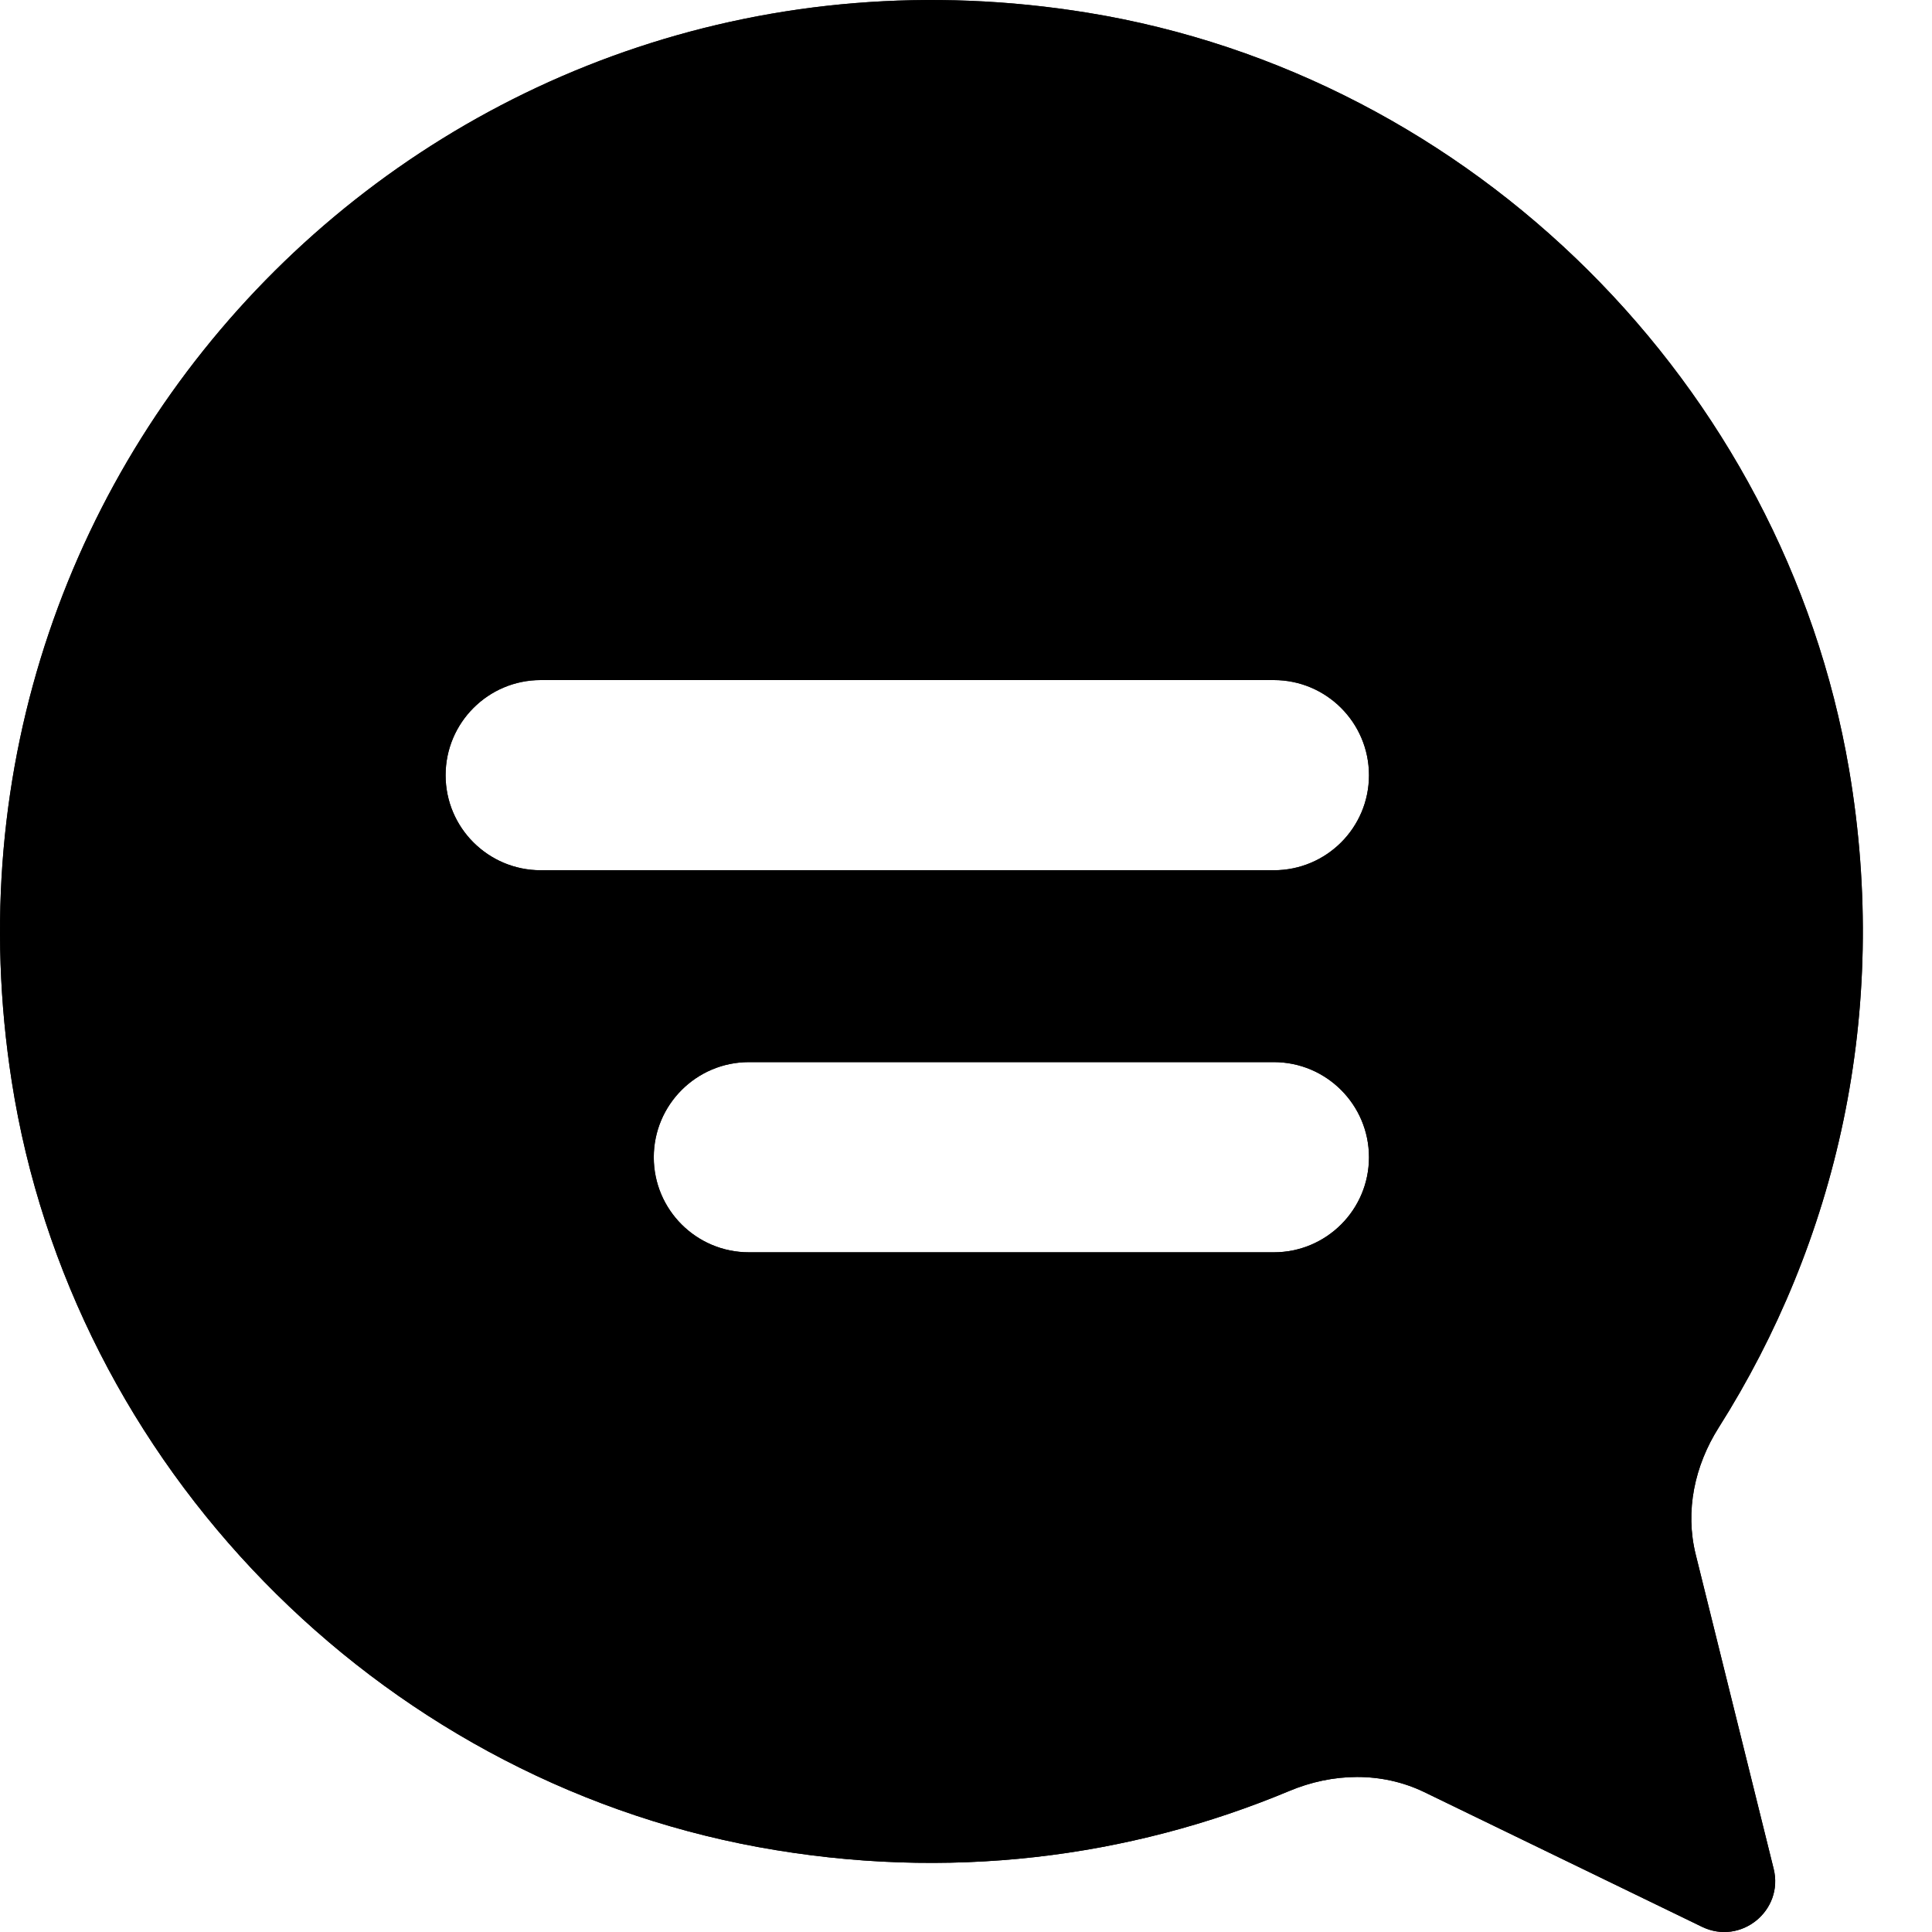
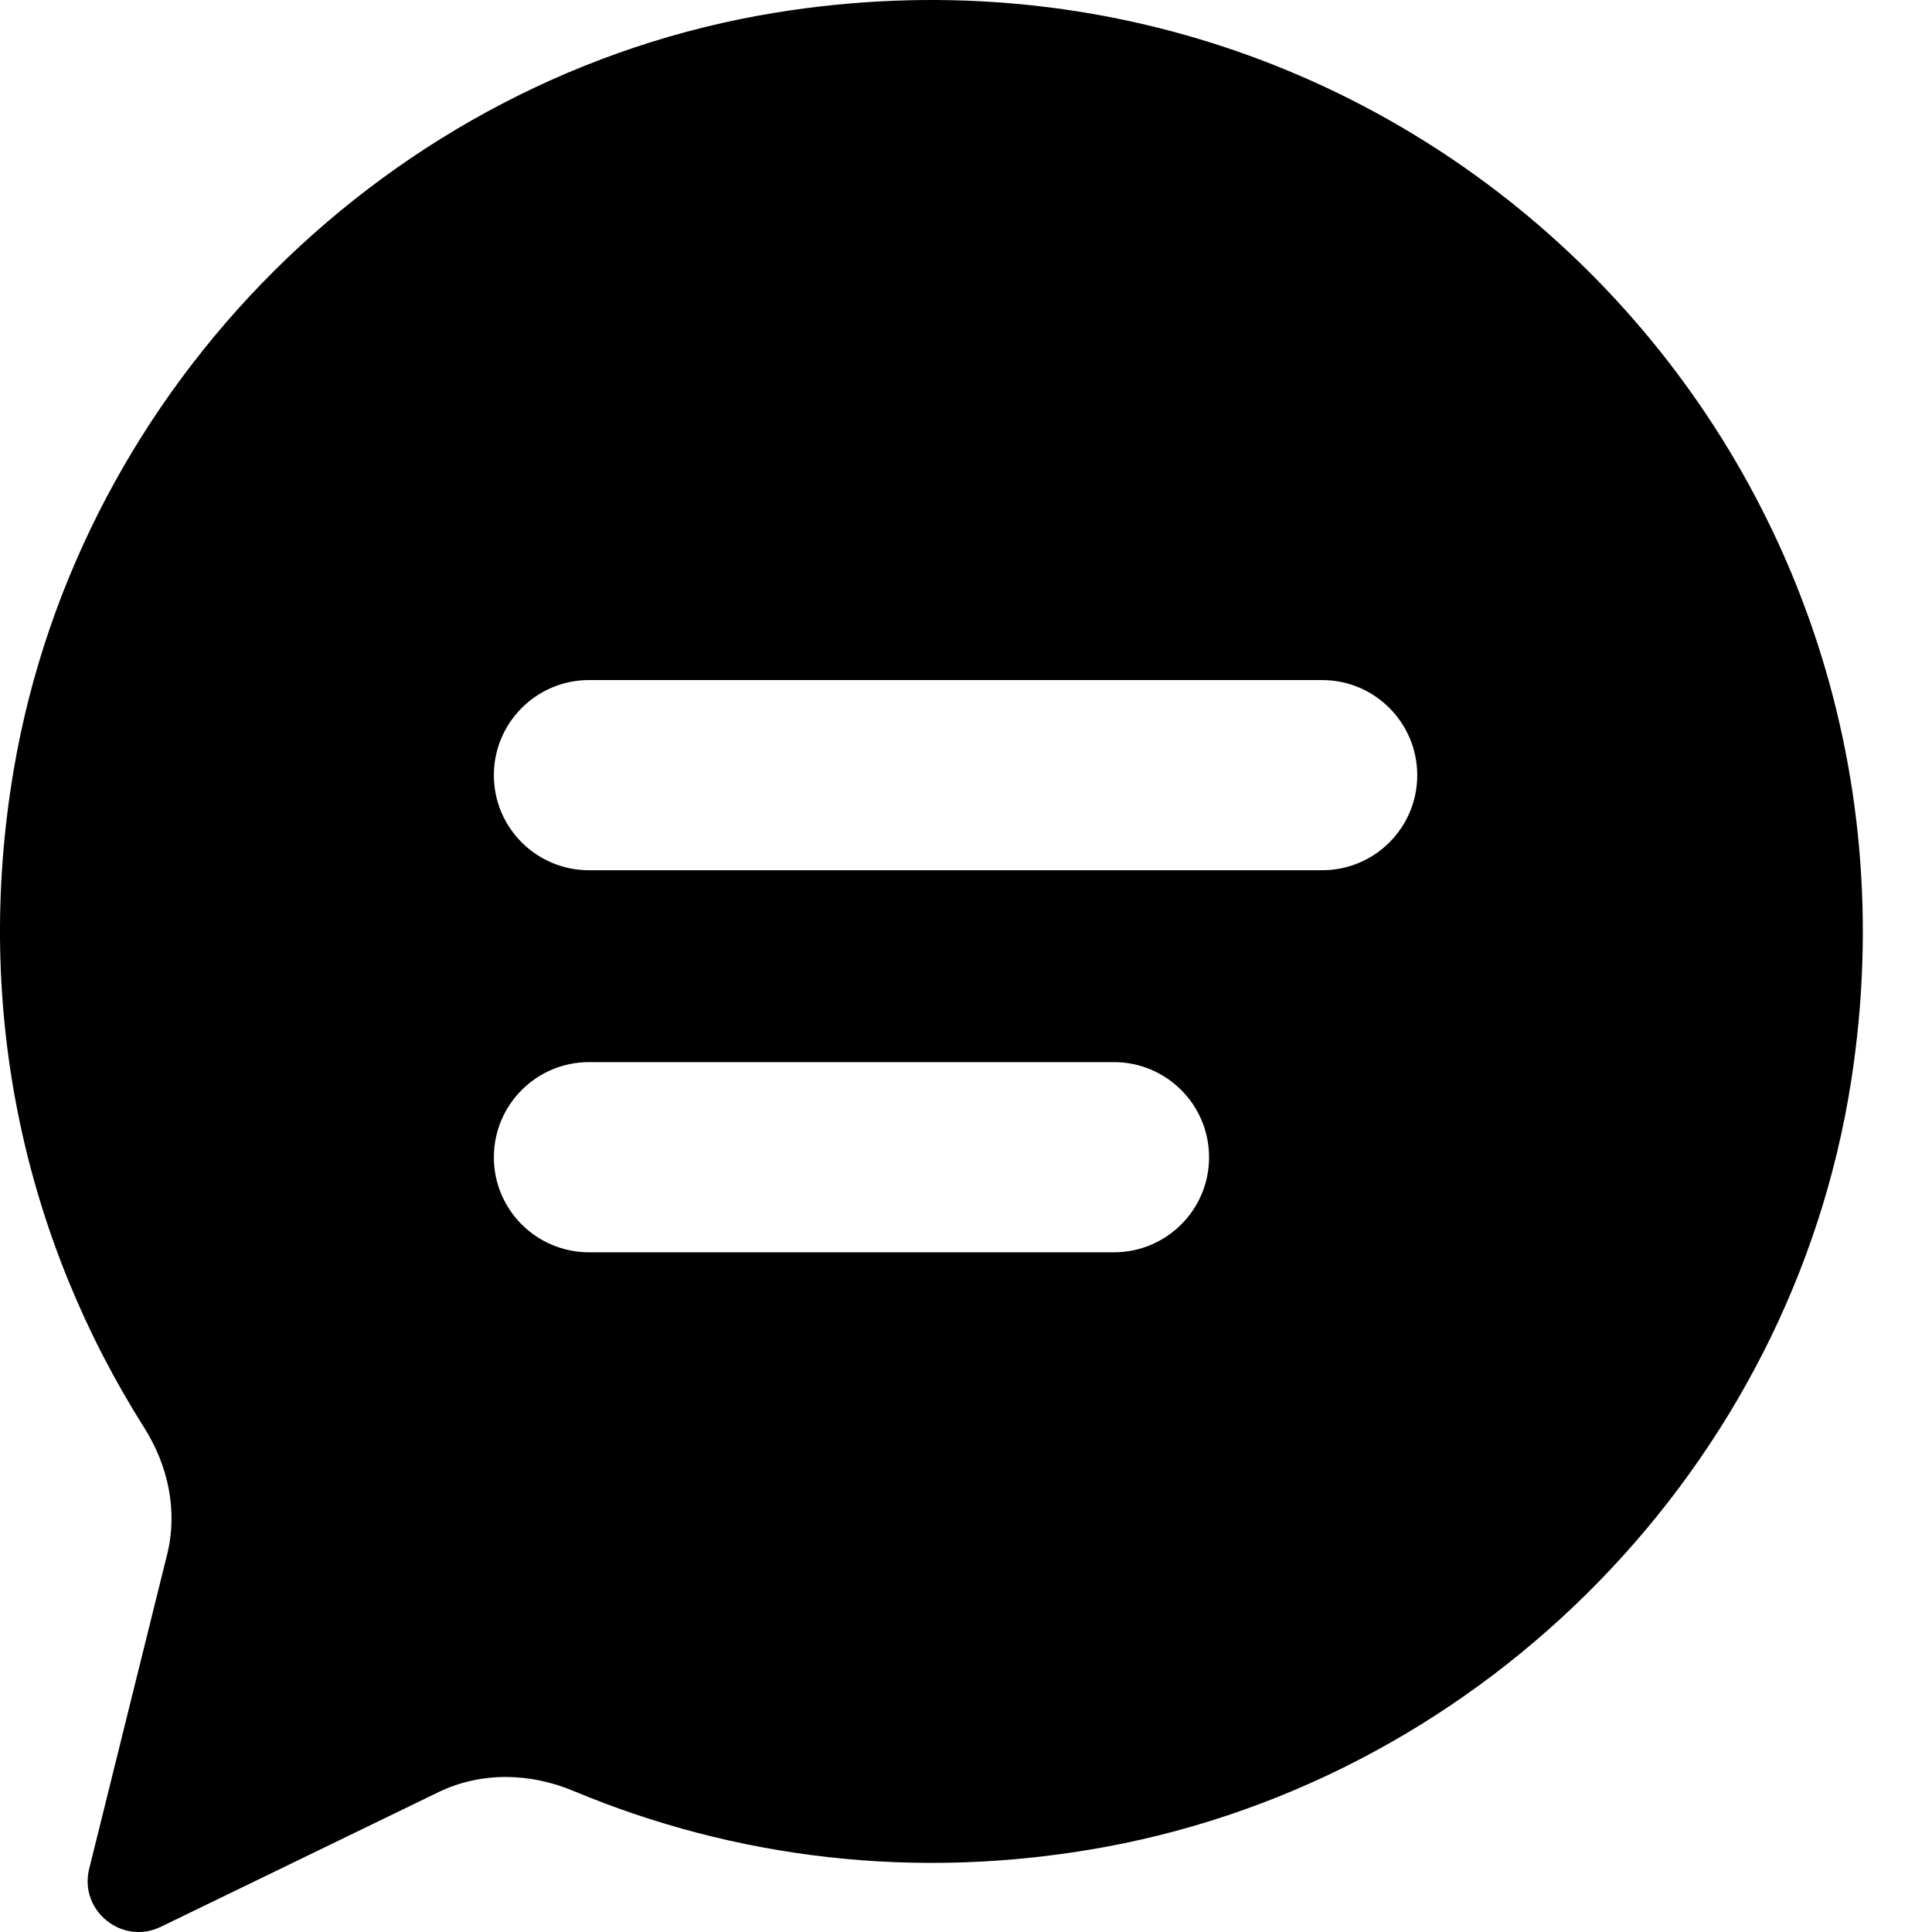
- <svg xmlns="http://www.w3.org/2000/svg" xmlns:xlink="http://www.w3.org/1999/xlink" viewBox="0 0 16 16" version="1.1">
-   <defs>
-     <linearGradient x1="50%" y1="0%" x2="50%" y2="100%" id="linearGradient-1">
-       <stop stop-color="currentColor" stop-opacity="0.85" offset="0%" />
-       <stop stop-color="currentColor" offset="100%" />
-     </linearGradient>
-     <path d="M6.422,0.105 C3.231,0.623 0.657,3.187 0.114,6.373 C-0.229,8.392 0.222,10.288 1.194,11.823 C1.393,12.138 1.474,12.512 1.384,12.874 L0.739,15.475 C0.652,15.822 1.01,16.113 1.332,15.957 L3.633,14.841 C3.986,14.671 4.391,14.681 4.752,14.833 C6.072,15.384 7.574,15.585 9.151,15.296 C12.312,14.714 14.835,12.132 15.33,8.956 C16.149,3.71 11.673,-0.747 6.422,0.105 L6.422,0.105 Z M9.225,10.371 L4.878,10.371 C4.443,10.371 4.09,10.019 4.09,9.584 C4.09,9.149 4.443,8.796 4.878,8.796 L9.225,8.796 C9.66,8.796 10.013,9.149 10.013,9.584 C10.013,10.019 9.66,10.371 9.225,10.371 L9.225,10.371 Z M10.949,7.207 L4.878,7.207 C4.443,7.207 4.09,6.855 4.09,6.42 C4.09,5.985 4.443,5.632 4.878,5.632 L10.949,5.632 C11.384,5.632 11.737,5.985 11.737,6.42 C11.737,6.855 11.384,7.207 10.949,7.207 L10.949,7.207 Z" id="path-2" />
-   </defs>
-   <g id="Symbols" stroke="none" stroke-width="1" fill="none" fill-rule="evenodd">
-     <g id="Icon/System/Comment" transform="translate(0, -1)">
-       <g id="Group-9" transform="translate(0, 1)">
-         <rect id="Rectangle" fill-rule="nonzero" x="0" y="0" width="16" height="16" />
-         <g id="chatlines" transform="translate(7.713635, 8) scale(-1, 1) translate(-7.713635, -8) ">
-           <use fill="currentColor" xlink:href="#path-2" />
-           <use fill="url(#linearGradient-1)" xlink:href="#path-2" />
-         </g>
-       </g>
-     </g>
-   </g>
+ <svg xmlns="http://www.w3.org/2000/svg" viewBox="0 0 16 16" version="1.1">
+   <path fill="currentColor" d="M6.422,0.105 C3.231,0.623 0.657,3.187 0.114,6.373 C-0.229,8.392 0.222,10.288 1.194,11.823 C1.393,12.138 1.474,12.512 1.384,12.874 L0.739,15.475 C0.652,15.822 1.01,16.113 1.332,15.957 L3.633,14.841 C3.986,14.671 4.391,14.681 4.752,14.833 C6.072,15.384 7.574,15.585 9.151,15.296 C12.312,14.714 14.835,12.132 15.33,8.956 C16.149,3.71 11.673,-0.747 6.422,0.105 L6.422,0.105 Z M9.225,10.371 L4.878,10.371 C4.443,10.371 4.09,10.019 4.09,9.584 C4.09,9.149 4.443,8.796 4.878,8.796 L9.225,8.796 C9.66,8.796 10.013,9.149 10.013,9.584 C10.013,10.019 9.66,10.371 9.225,10.371 L9.225,10.371 Z M10.949,7.207 L4.878,7.207 C4.443,7.207 4.09,6.855 4.09,6.42 C4.09,5.985 4.443,5.632 4.878,5.632 L10.949,5.632 C11.384,5.632 11.737,5.985 11.737,6.42 C11.737,6.855 11.384,7.207 10.949,7.207 L10.949,7.207 Z" id="path-2" />
</svg>
